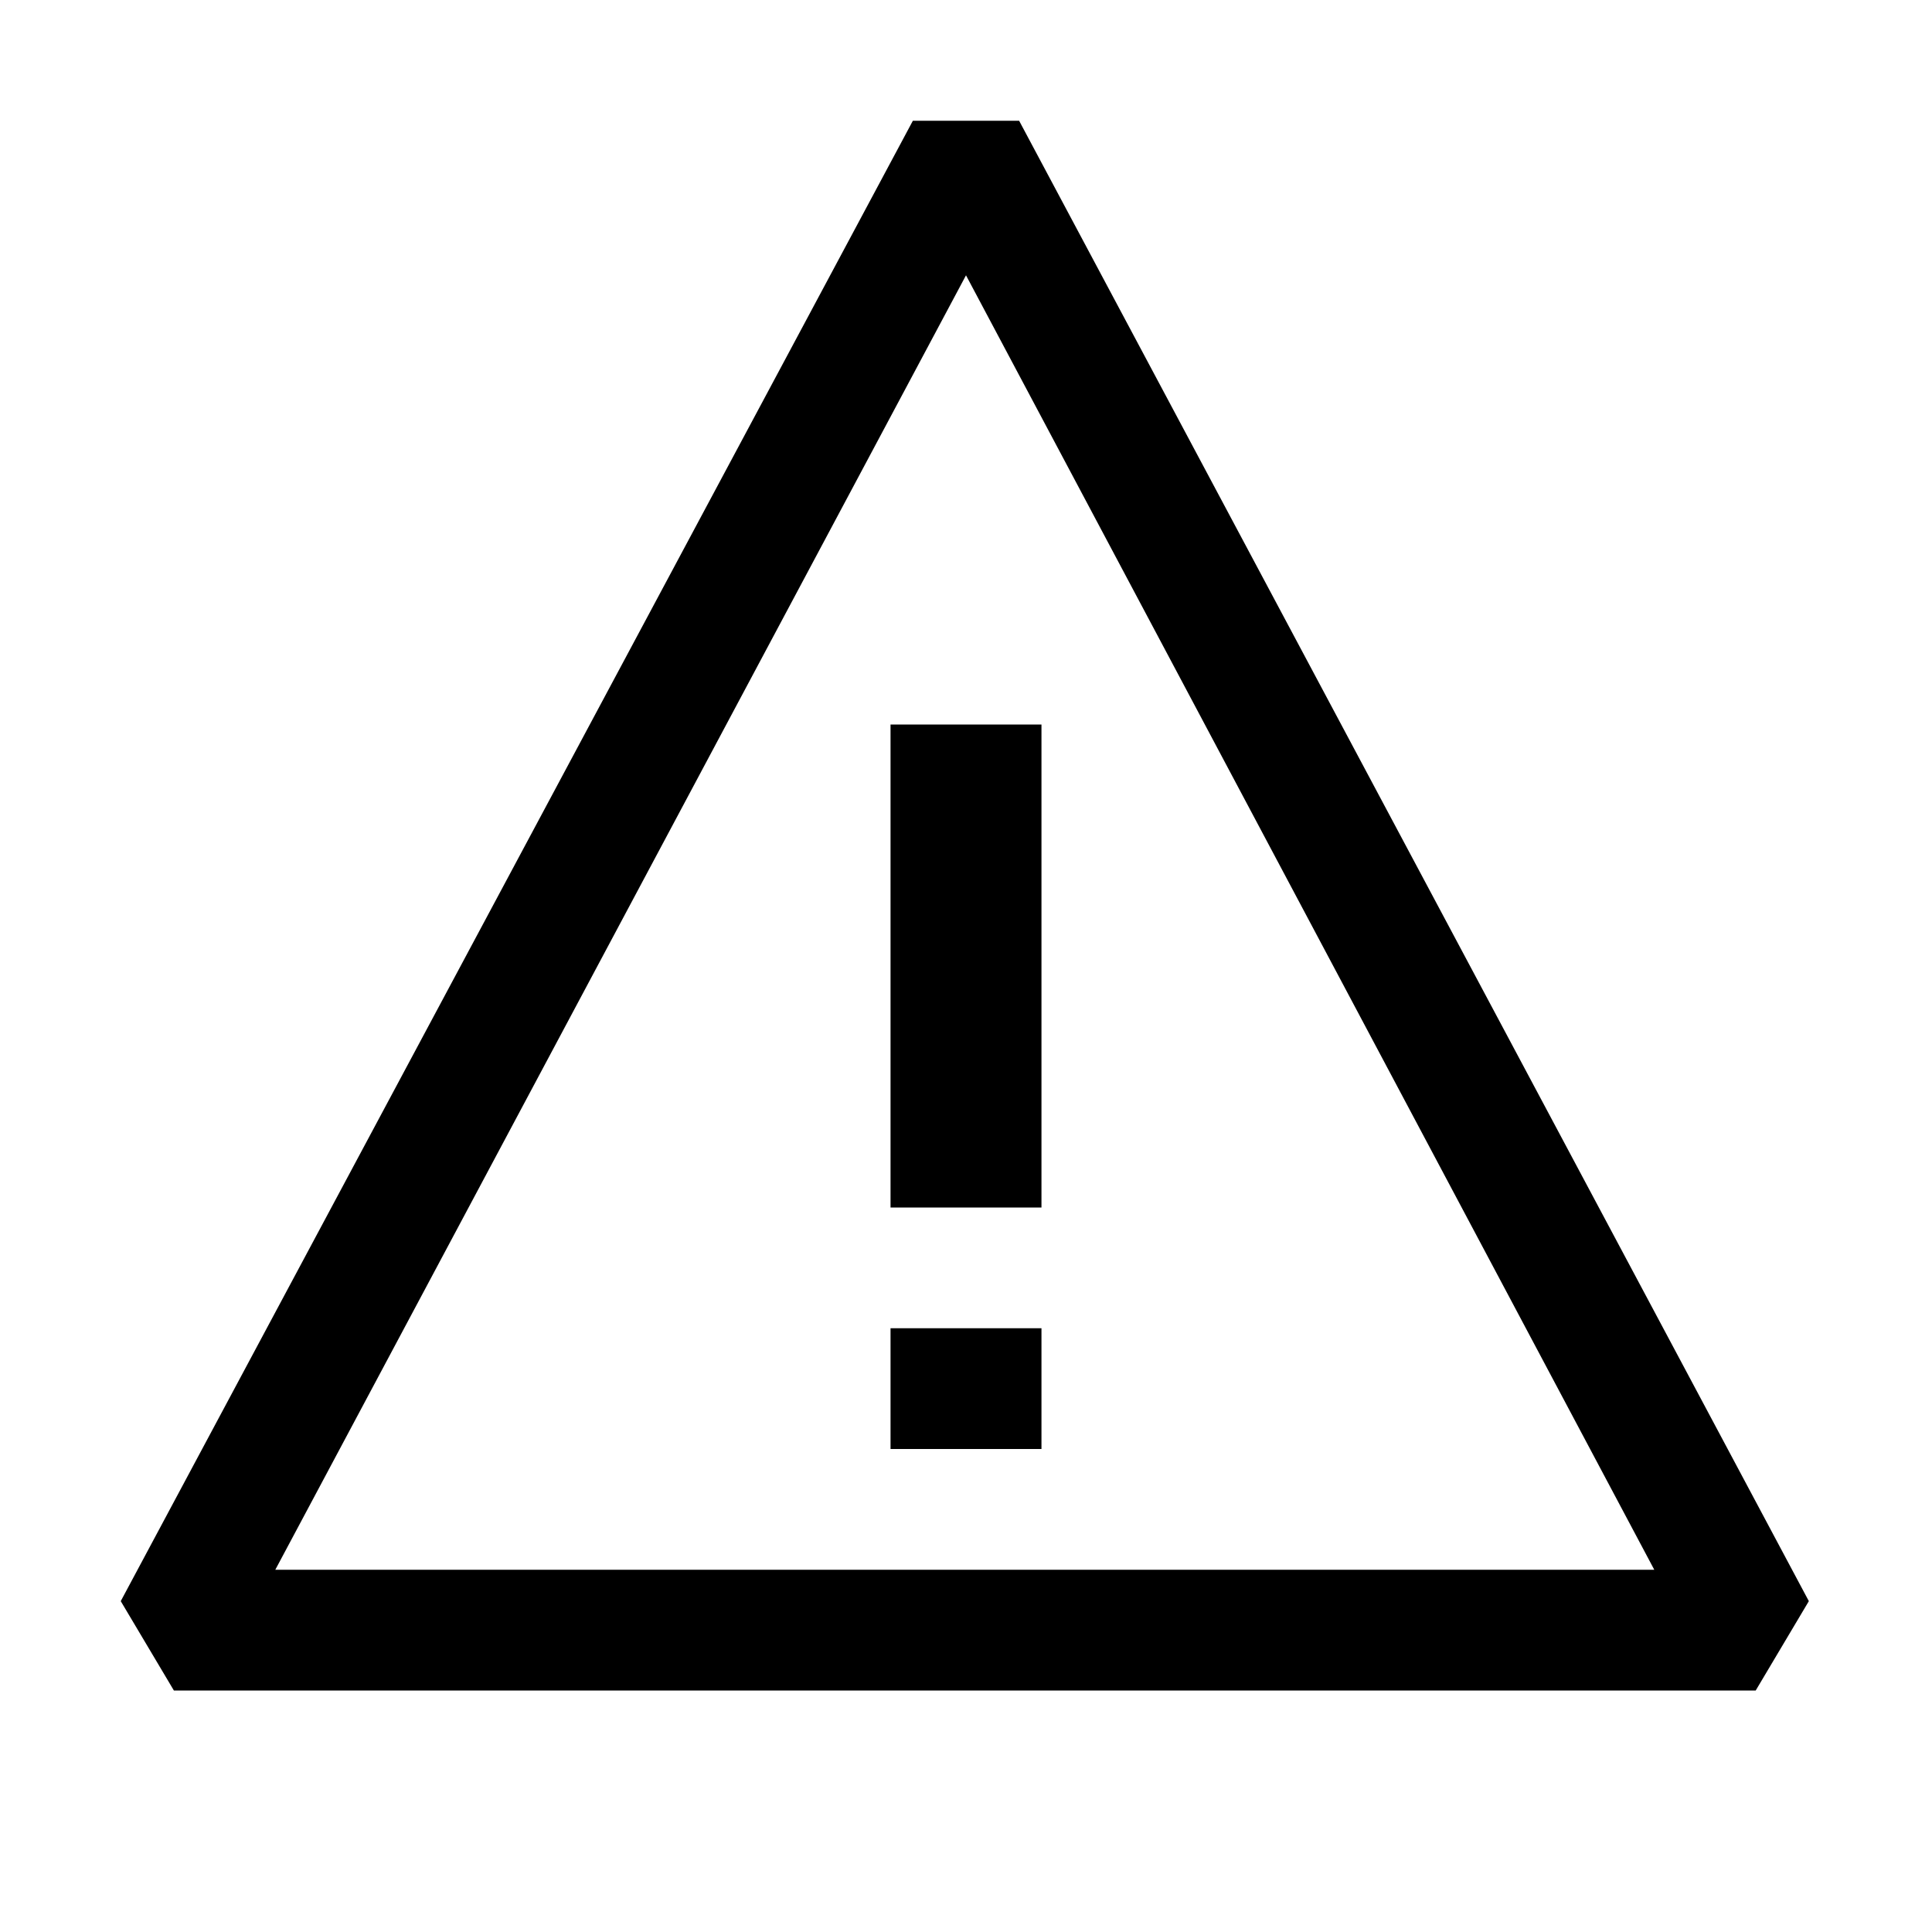
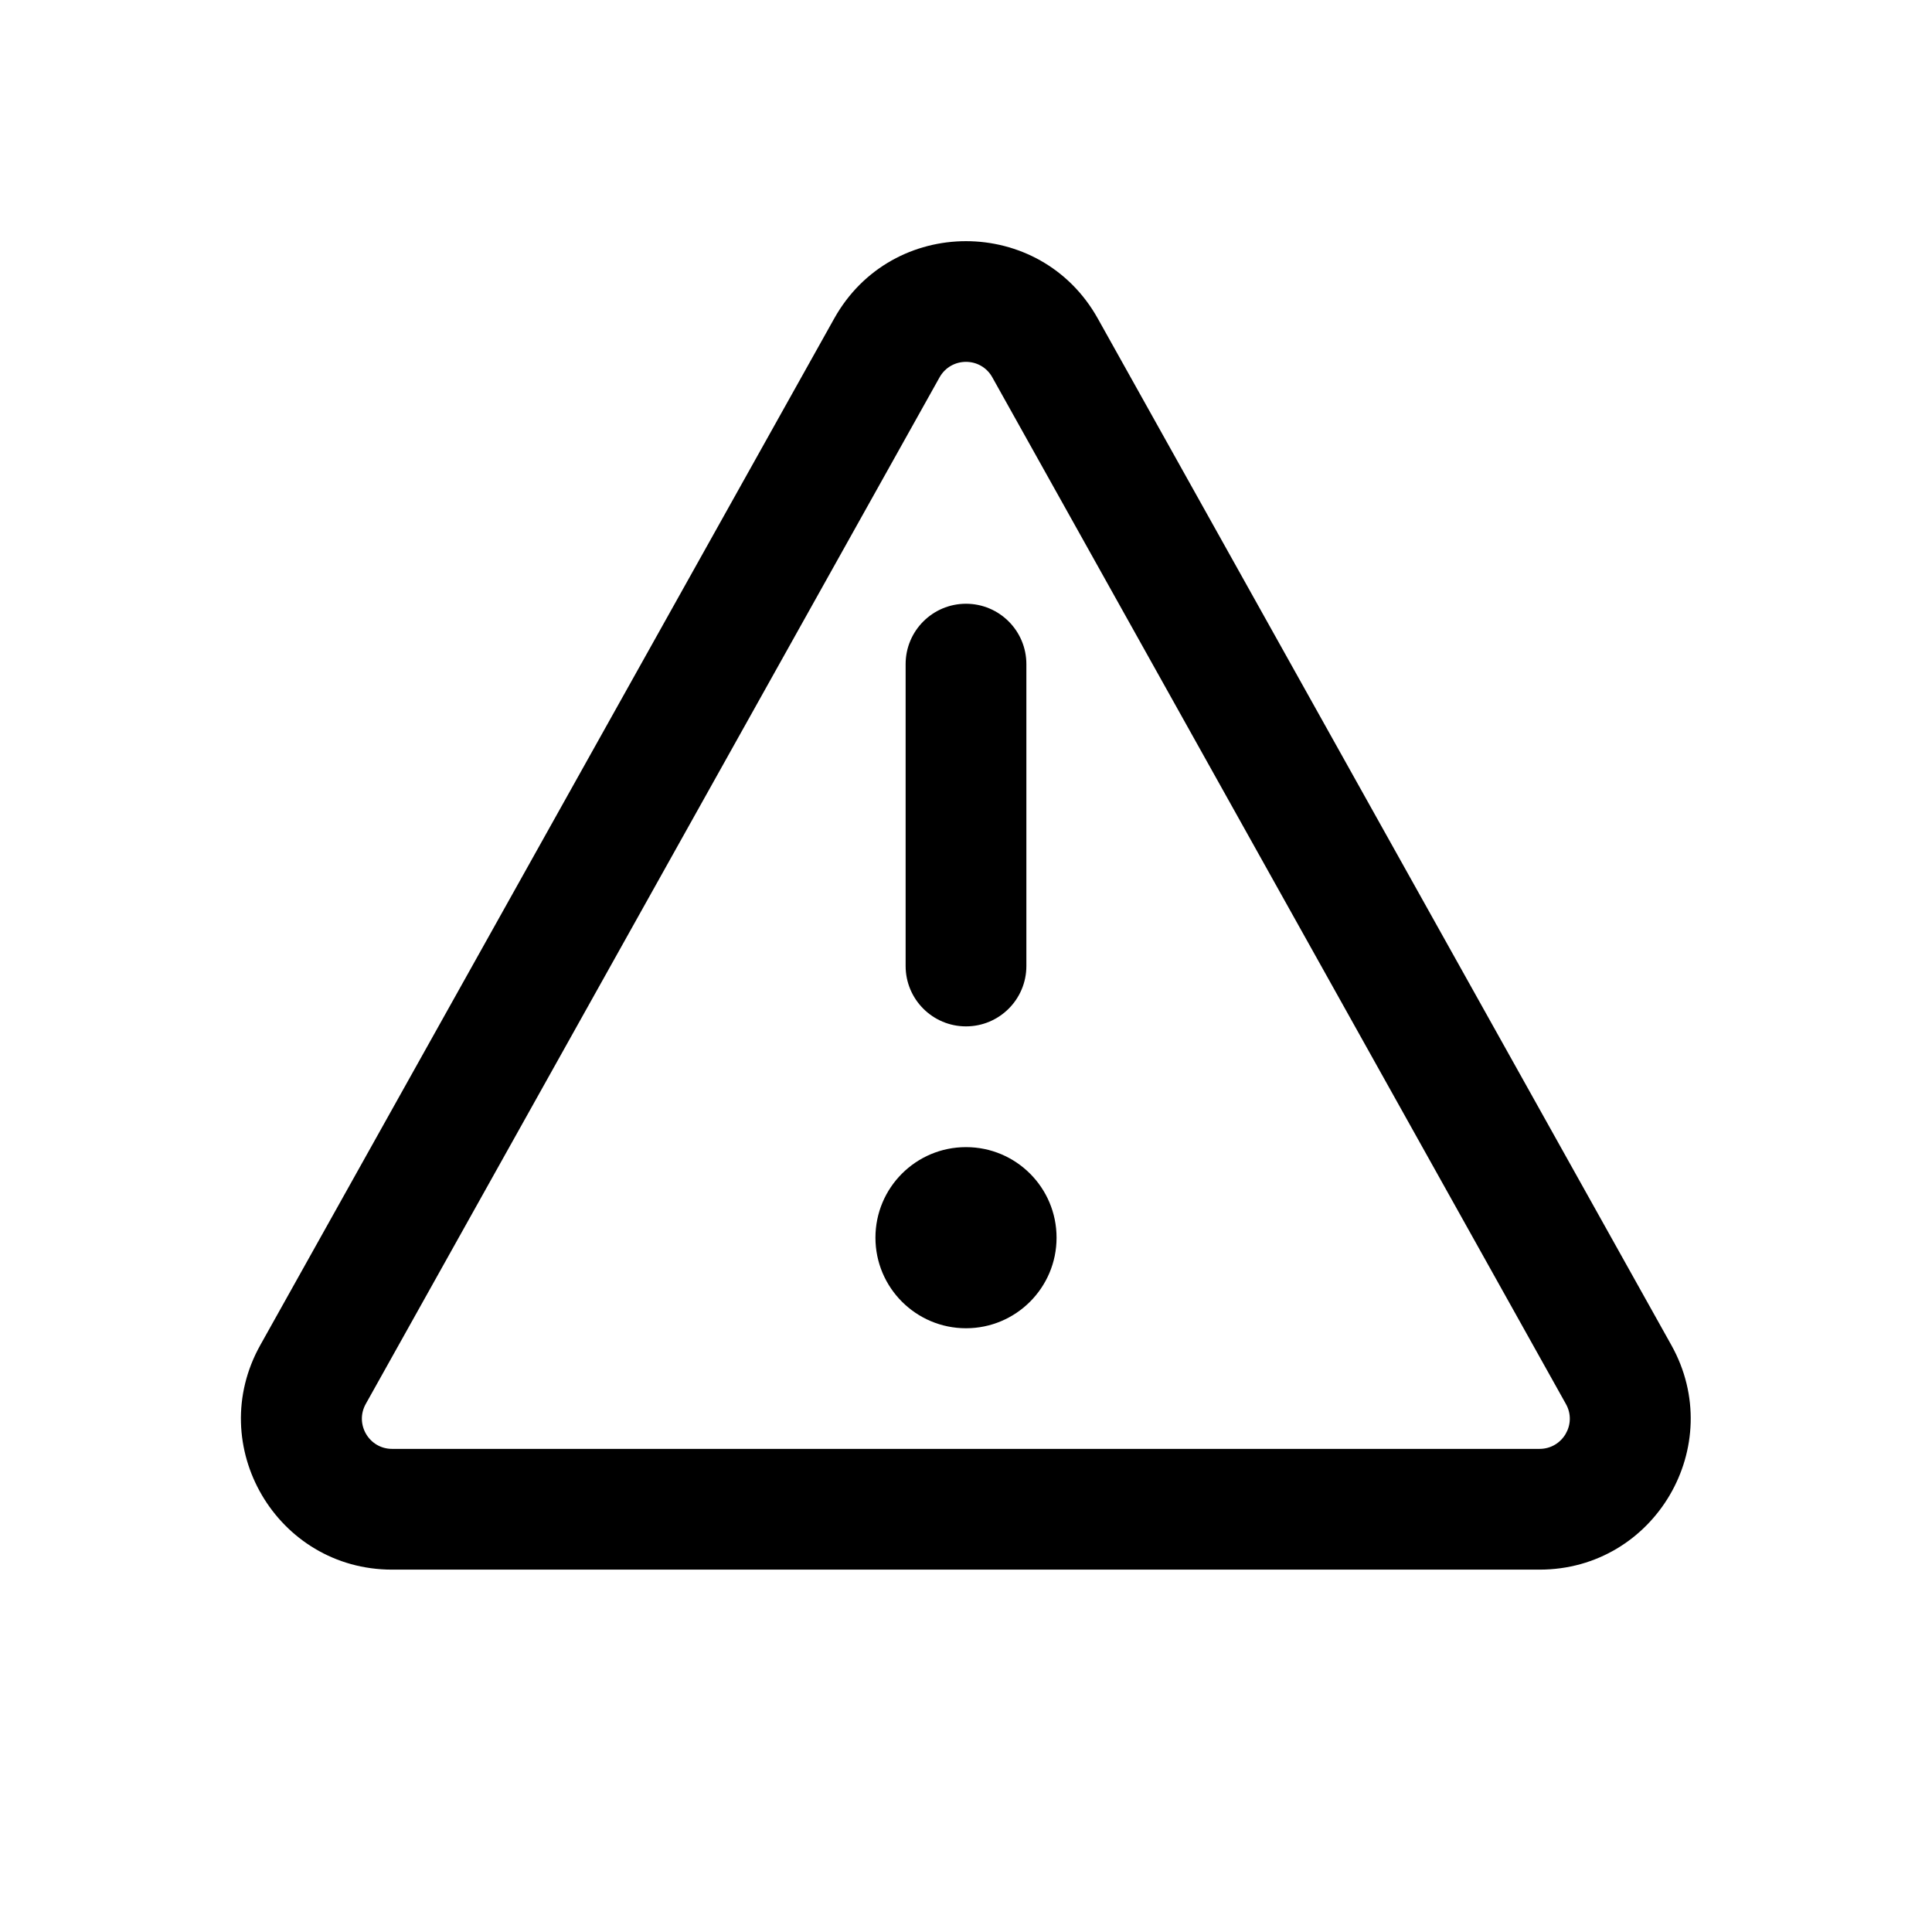
<svg xmlns="http://www.w3.org/2000/svg" width="16" height="16" viewBox="0 0 16 16" fill="currentColor">
-   <path fill-rule="evenodd" clip-rule="evenodd" d="M7.56 1h.88l6.54 12.26-.44.74H1.44L1 13.26 7.56 1zM8 2.28L2.28 13H13.7L8 2.28zM8.625 12v-1h-1.25v1h1.25zm-1.25-2V6h1.25v4h-1.25z" />
+   <path d="M8.75 10.25C8.75 10.664 8.414 11 8 11C7.586 11 7.25 10.664 7.25 10.25C7.25 9.835 7.586 9.5 8 9.5C8.414 9.5 8.75 9.835 8.75 10.25ZM7.5 8C7.5 8.276 7.724 8.5 8 8.5C8.276 8.5 8.5 8.276 8.5 8V5.5C8.5 5.224 8.276 5 8 5C7.724 5 7.5 5.224 7.5 5.5V8ZM6.909 2.637C7.386 1.784 8.614 1.784 9.091 2.637L13.841 11.139C14.307 11.972 13.705 12.999 12.75 12.999H3.247C2.292 12.999 1.69 11.972 2.156 11.139L6.909 2.637ZM8.218 3.125C8.123 2.954 7.877 2.954 7.781 3.125L3.029 11.627C2.936 11.793 3.056 11.999 3.247 11.999H12.75C12.941 11.999 13.062 11.793 12.968 11.627L8.218 3.125Z" />
</svg>
